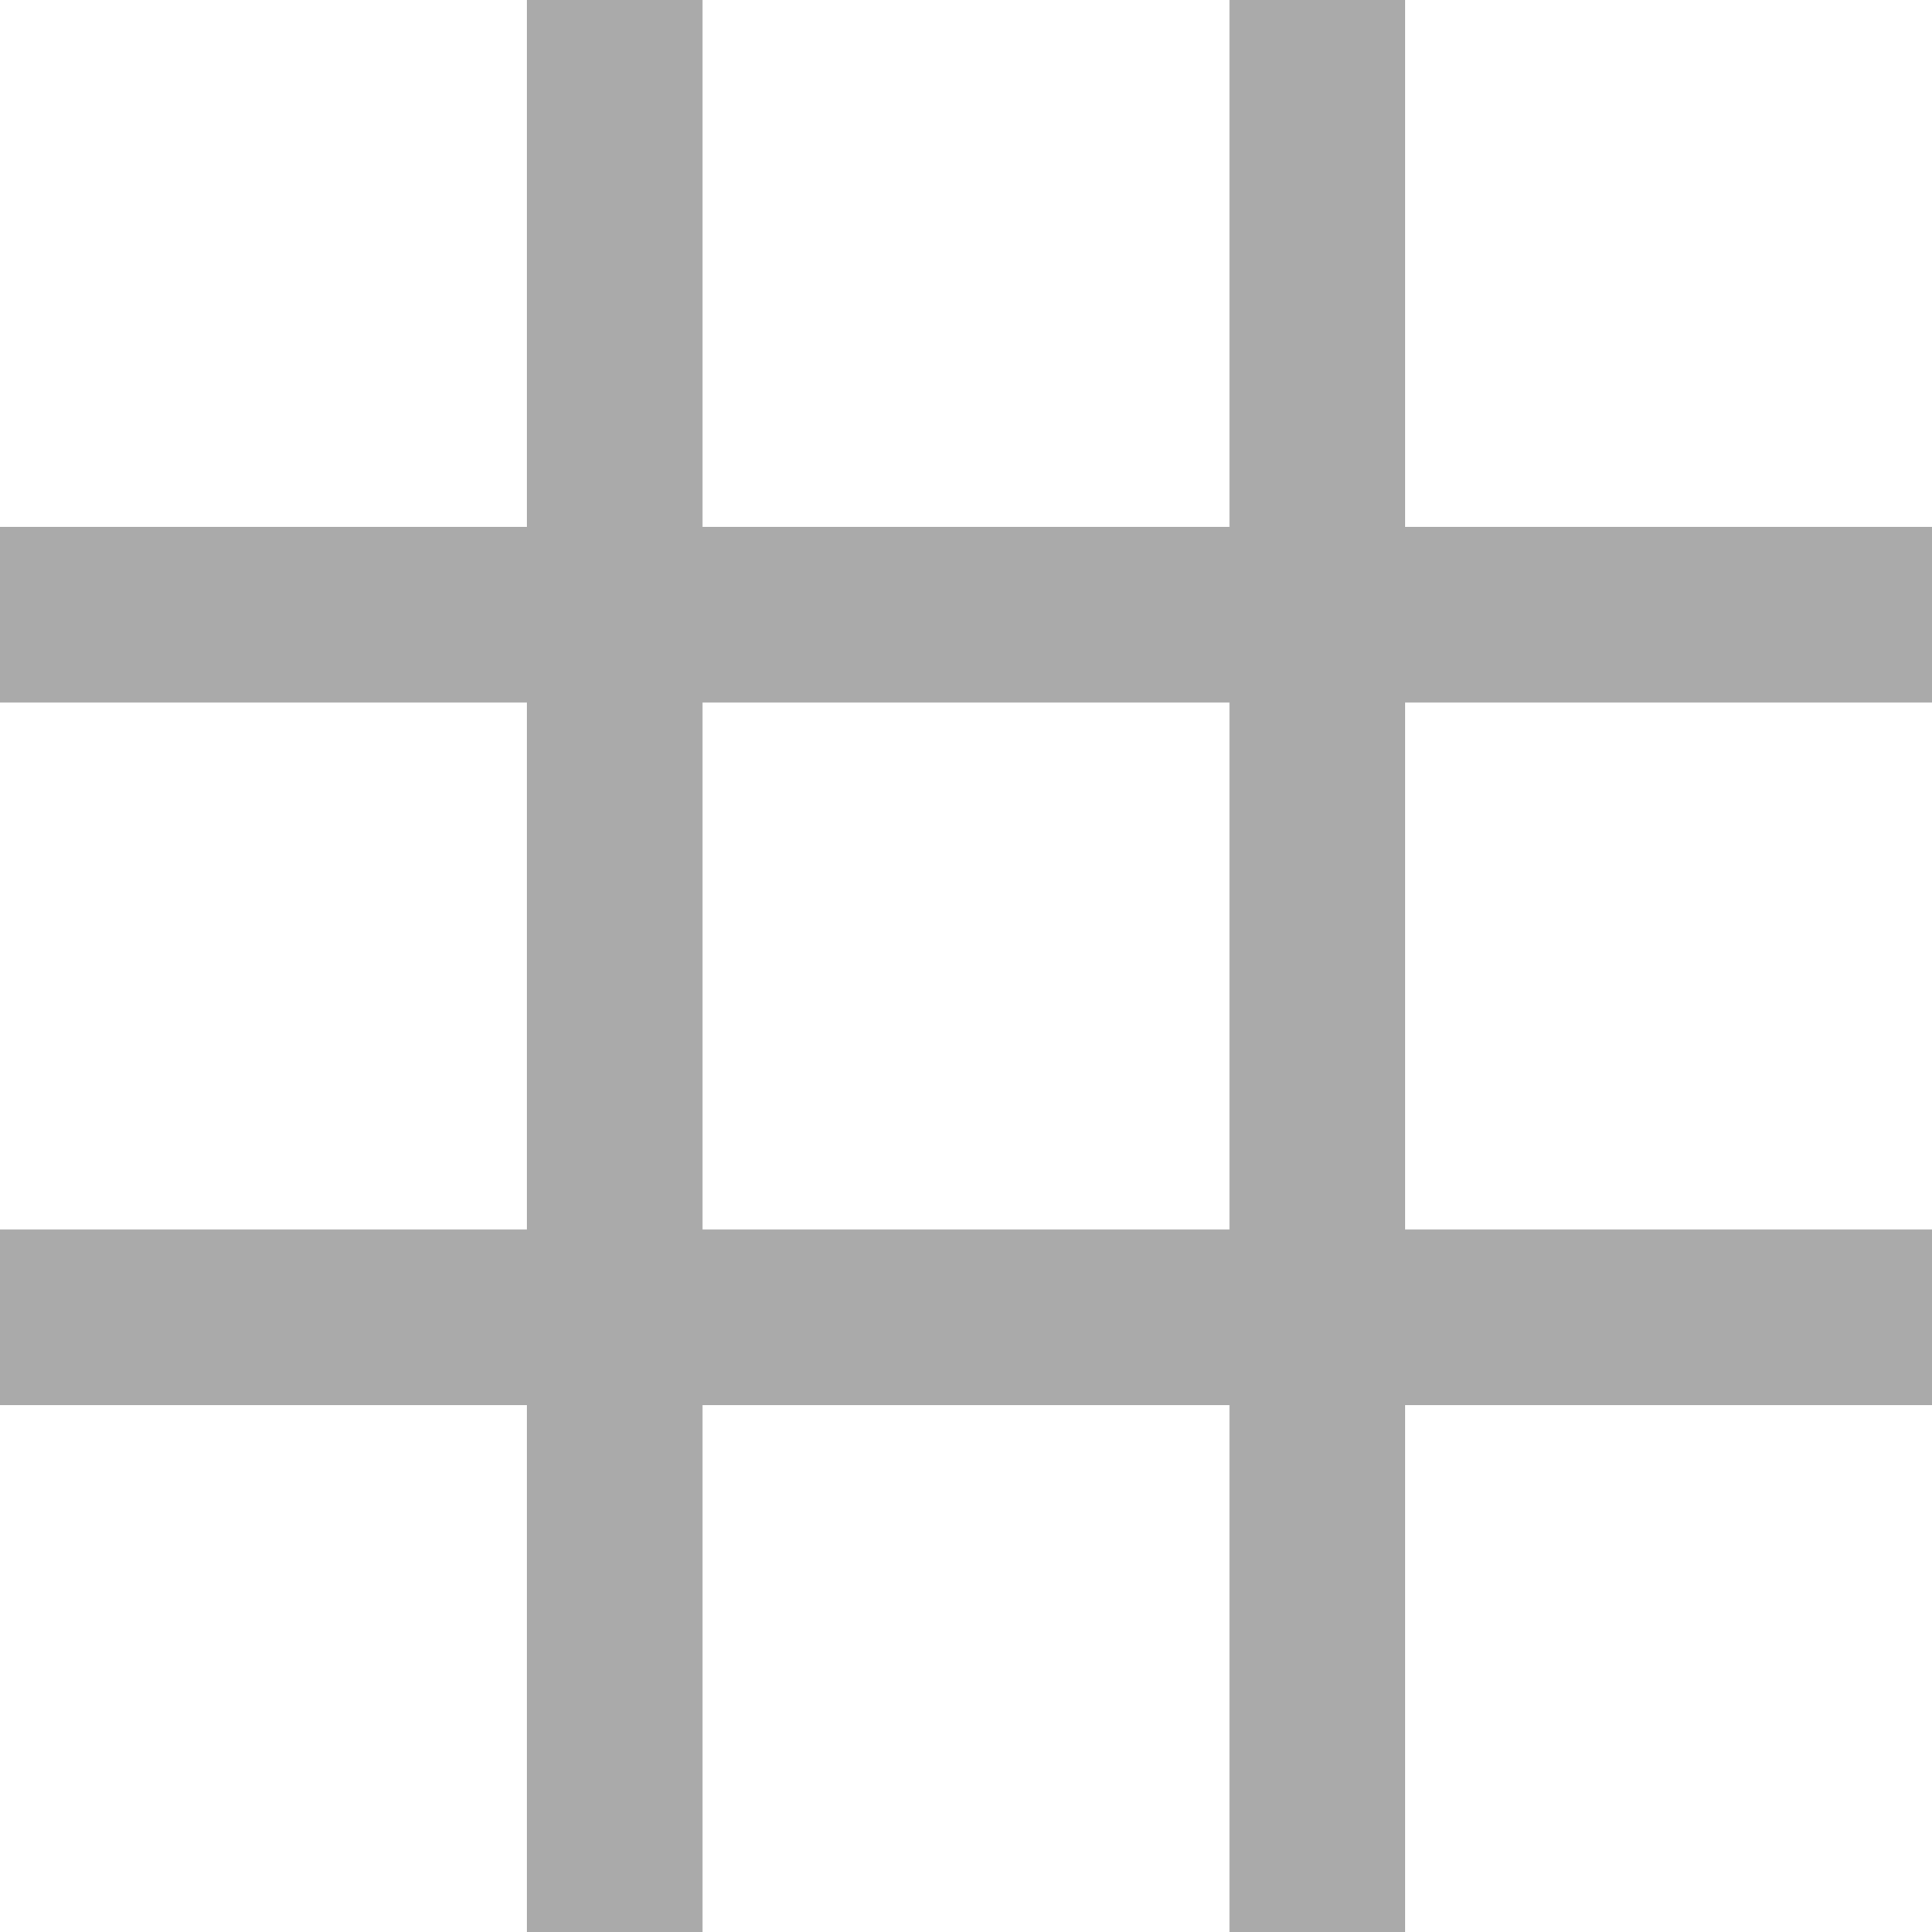
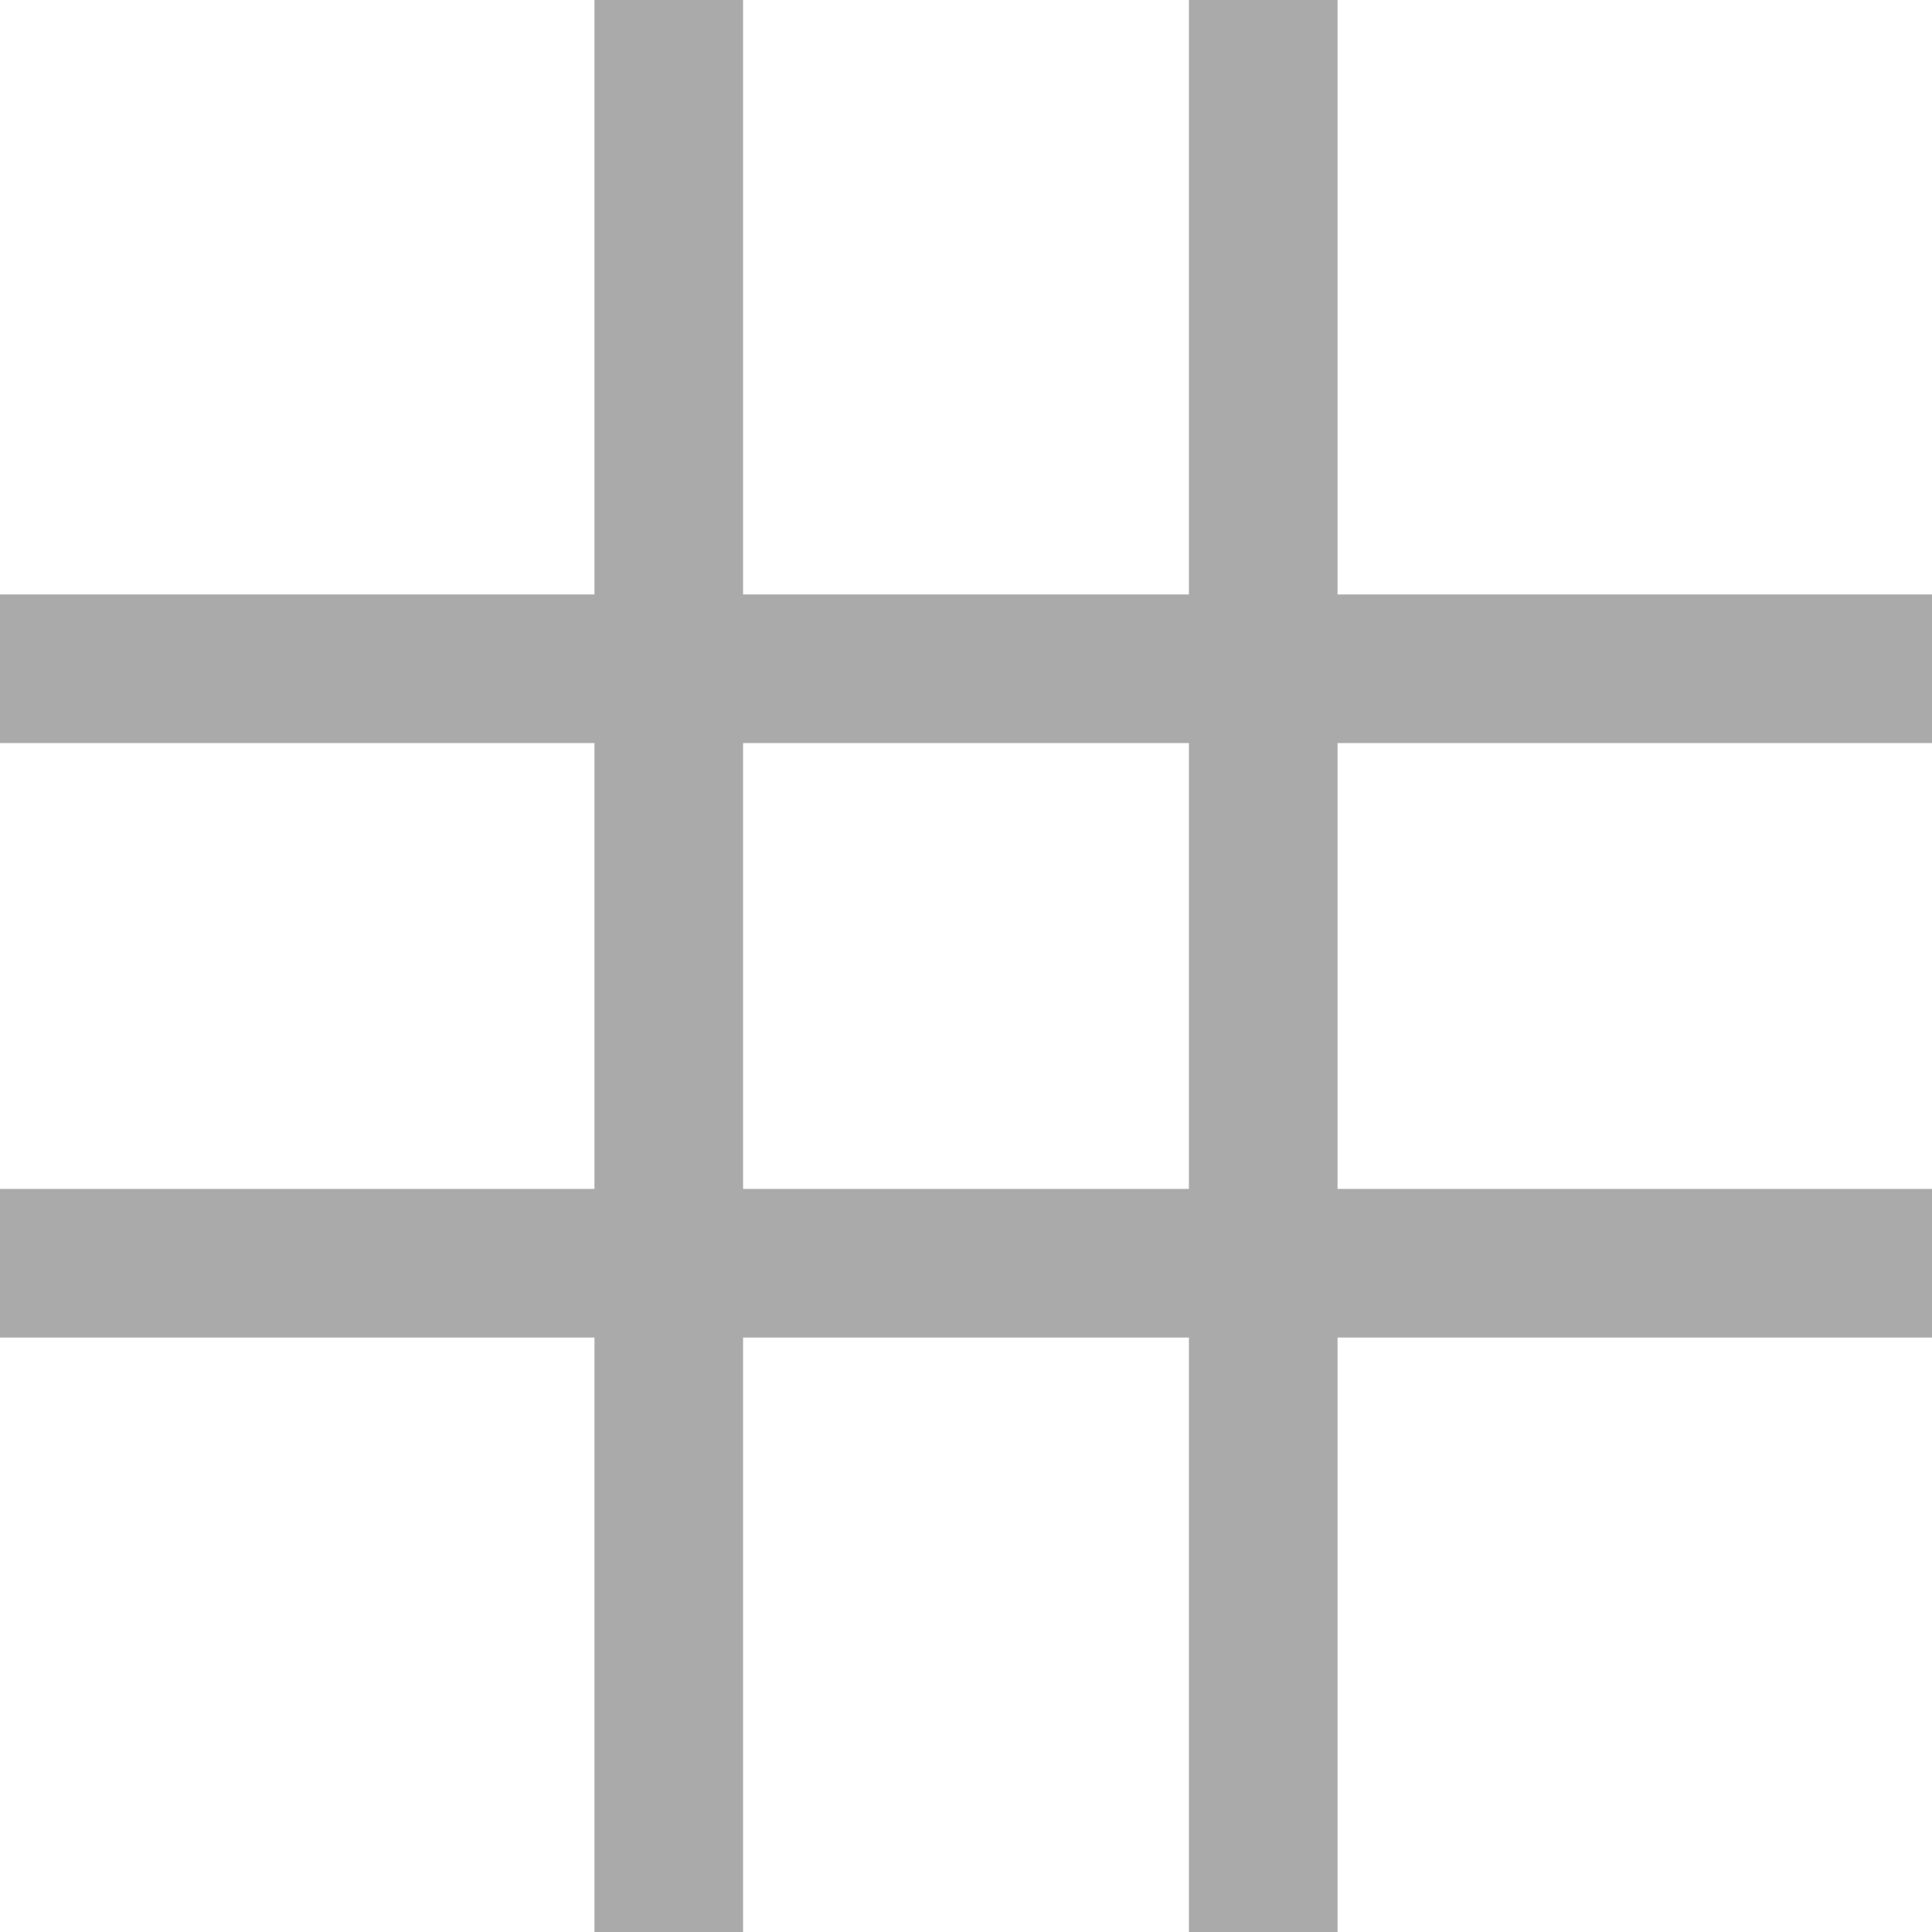
- <svg xmlns="http://www.w3.org/2000/svg" width="11px" height="11px" viewBox="0 0 11 11" version="1.1">
+ <svg xmlns="http://www.w3.org/2000/svg" width="13px" height="13px" viewBox="0 0 13 13" version="1.1">
  <defs />
-   <g id="base-copy-110" stroke="none" stroke-width="1" fill="none" fill-rule="evenodd">
-     <g id="Group-Copy-8" transform="translate(-12, -57)" fill="#AAAAAA">
-       <path d="M15,64 L15,61 L12,61 L12,60 L15,60 L15,57 L16,57 L16,60 L16,60 L19,60 L19,57 L20,57 L20,60 L23,60 L23,61 L20,61 L20,64 L23,64 L23,65 L20,65 L20,68 L19,68 L19,65 L16,65 L16,68 L15,68 L15,65 L12,65 L12,64 L15,64 Z M16,64 L16,61 L19,61 L19,64 L16,64 Z" id="Rectangle-92" />
-     </g>
+   <g id="base-copy-145" stroke="none" stroke-width="1" fill="none" fill-rule="evenodd">
+     <path d="M4,8 L4,5 L0,5 L0,4 L4,4 L4,0 L5,0 L5,4 L8,4 L8,0 L9,0 L9,4 L13,4 L13,5 L9,5 L9,8 L13,8 L13,9 L9,9 L9,13 L8,13 L8,9 L5,9 L5,13 L4,13 L4,9 L0,9 L0,8 L4,8 Z M5,8 L5,5 L8,5 L8,8 L5,8 Z" id="Rectangle-92" fill="#AAAAAA" />
  </g>
</svg>
